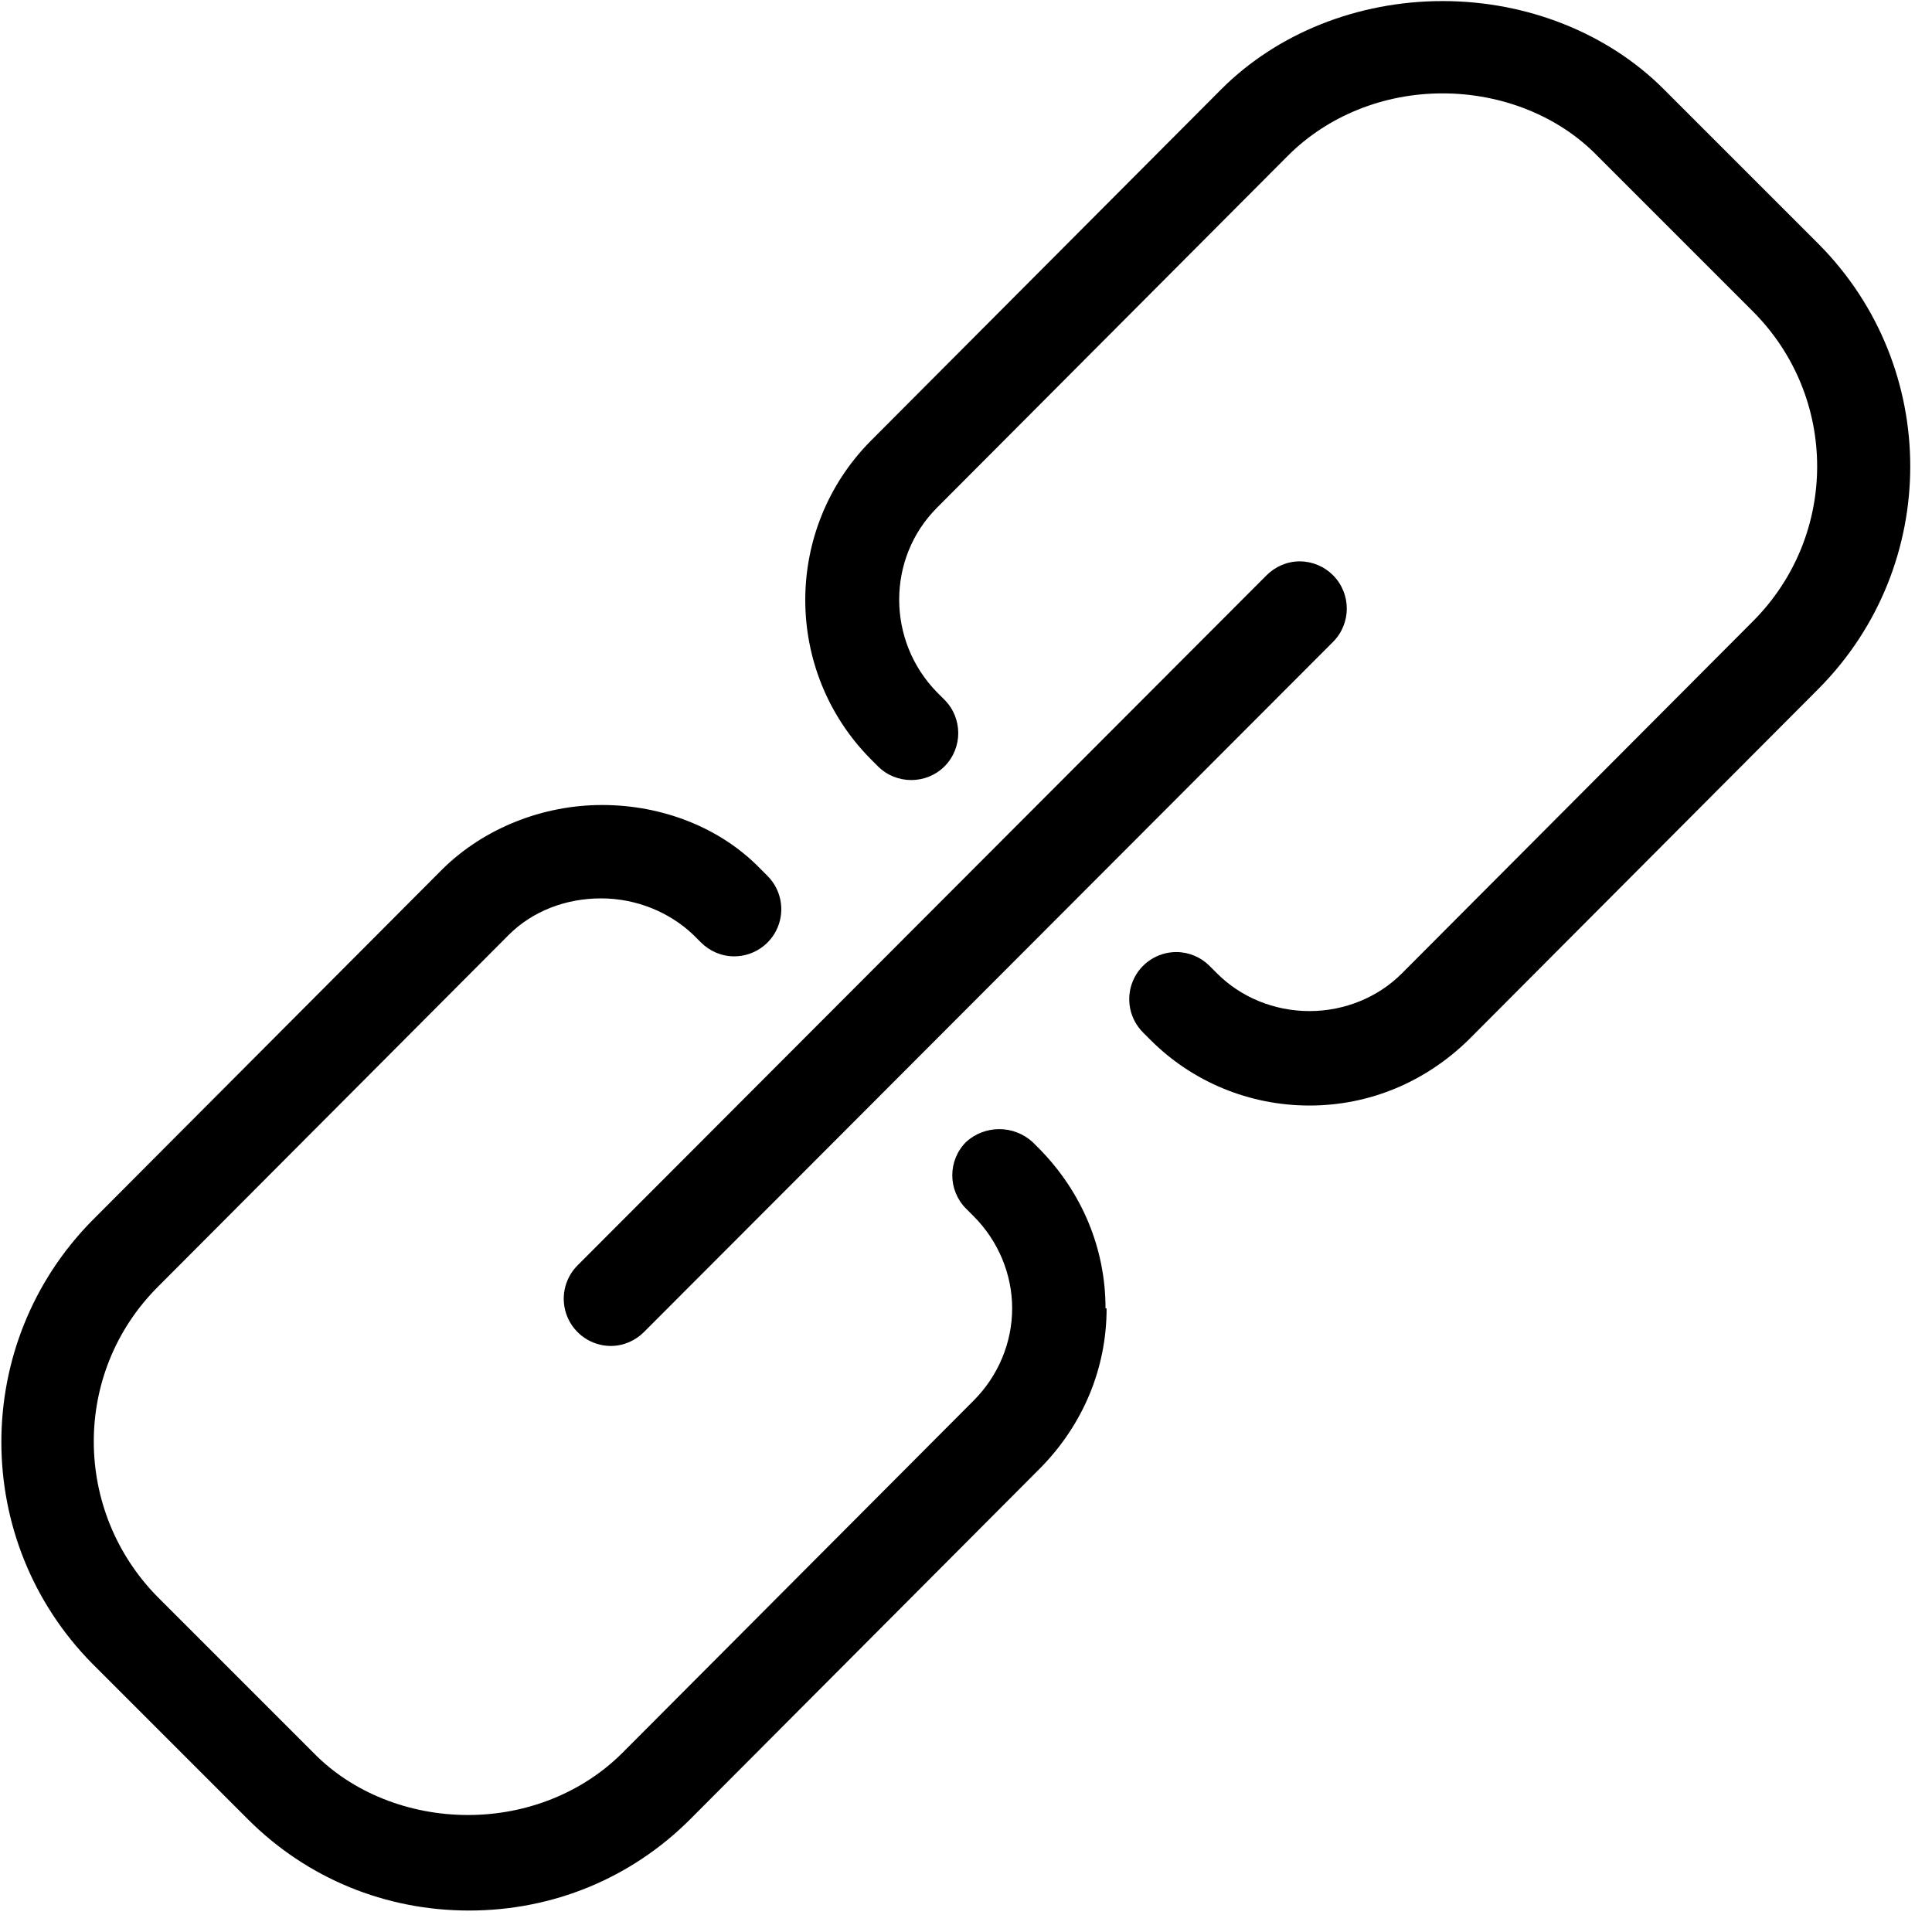
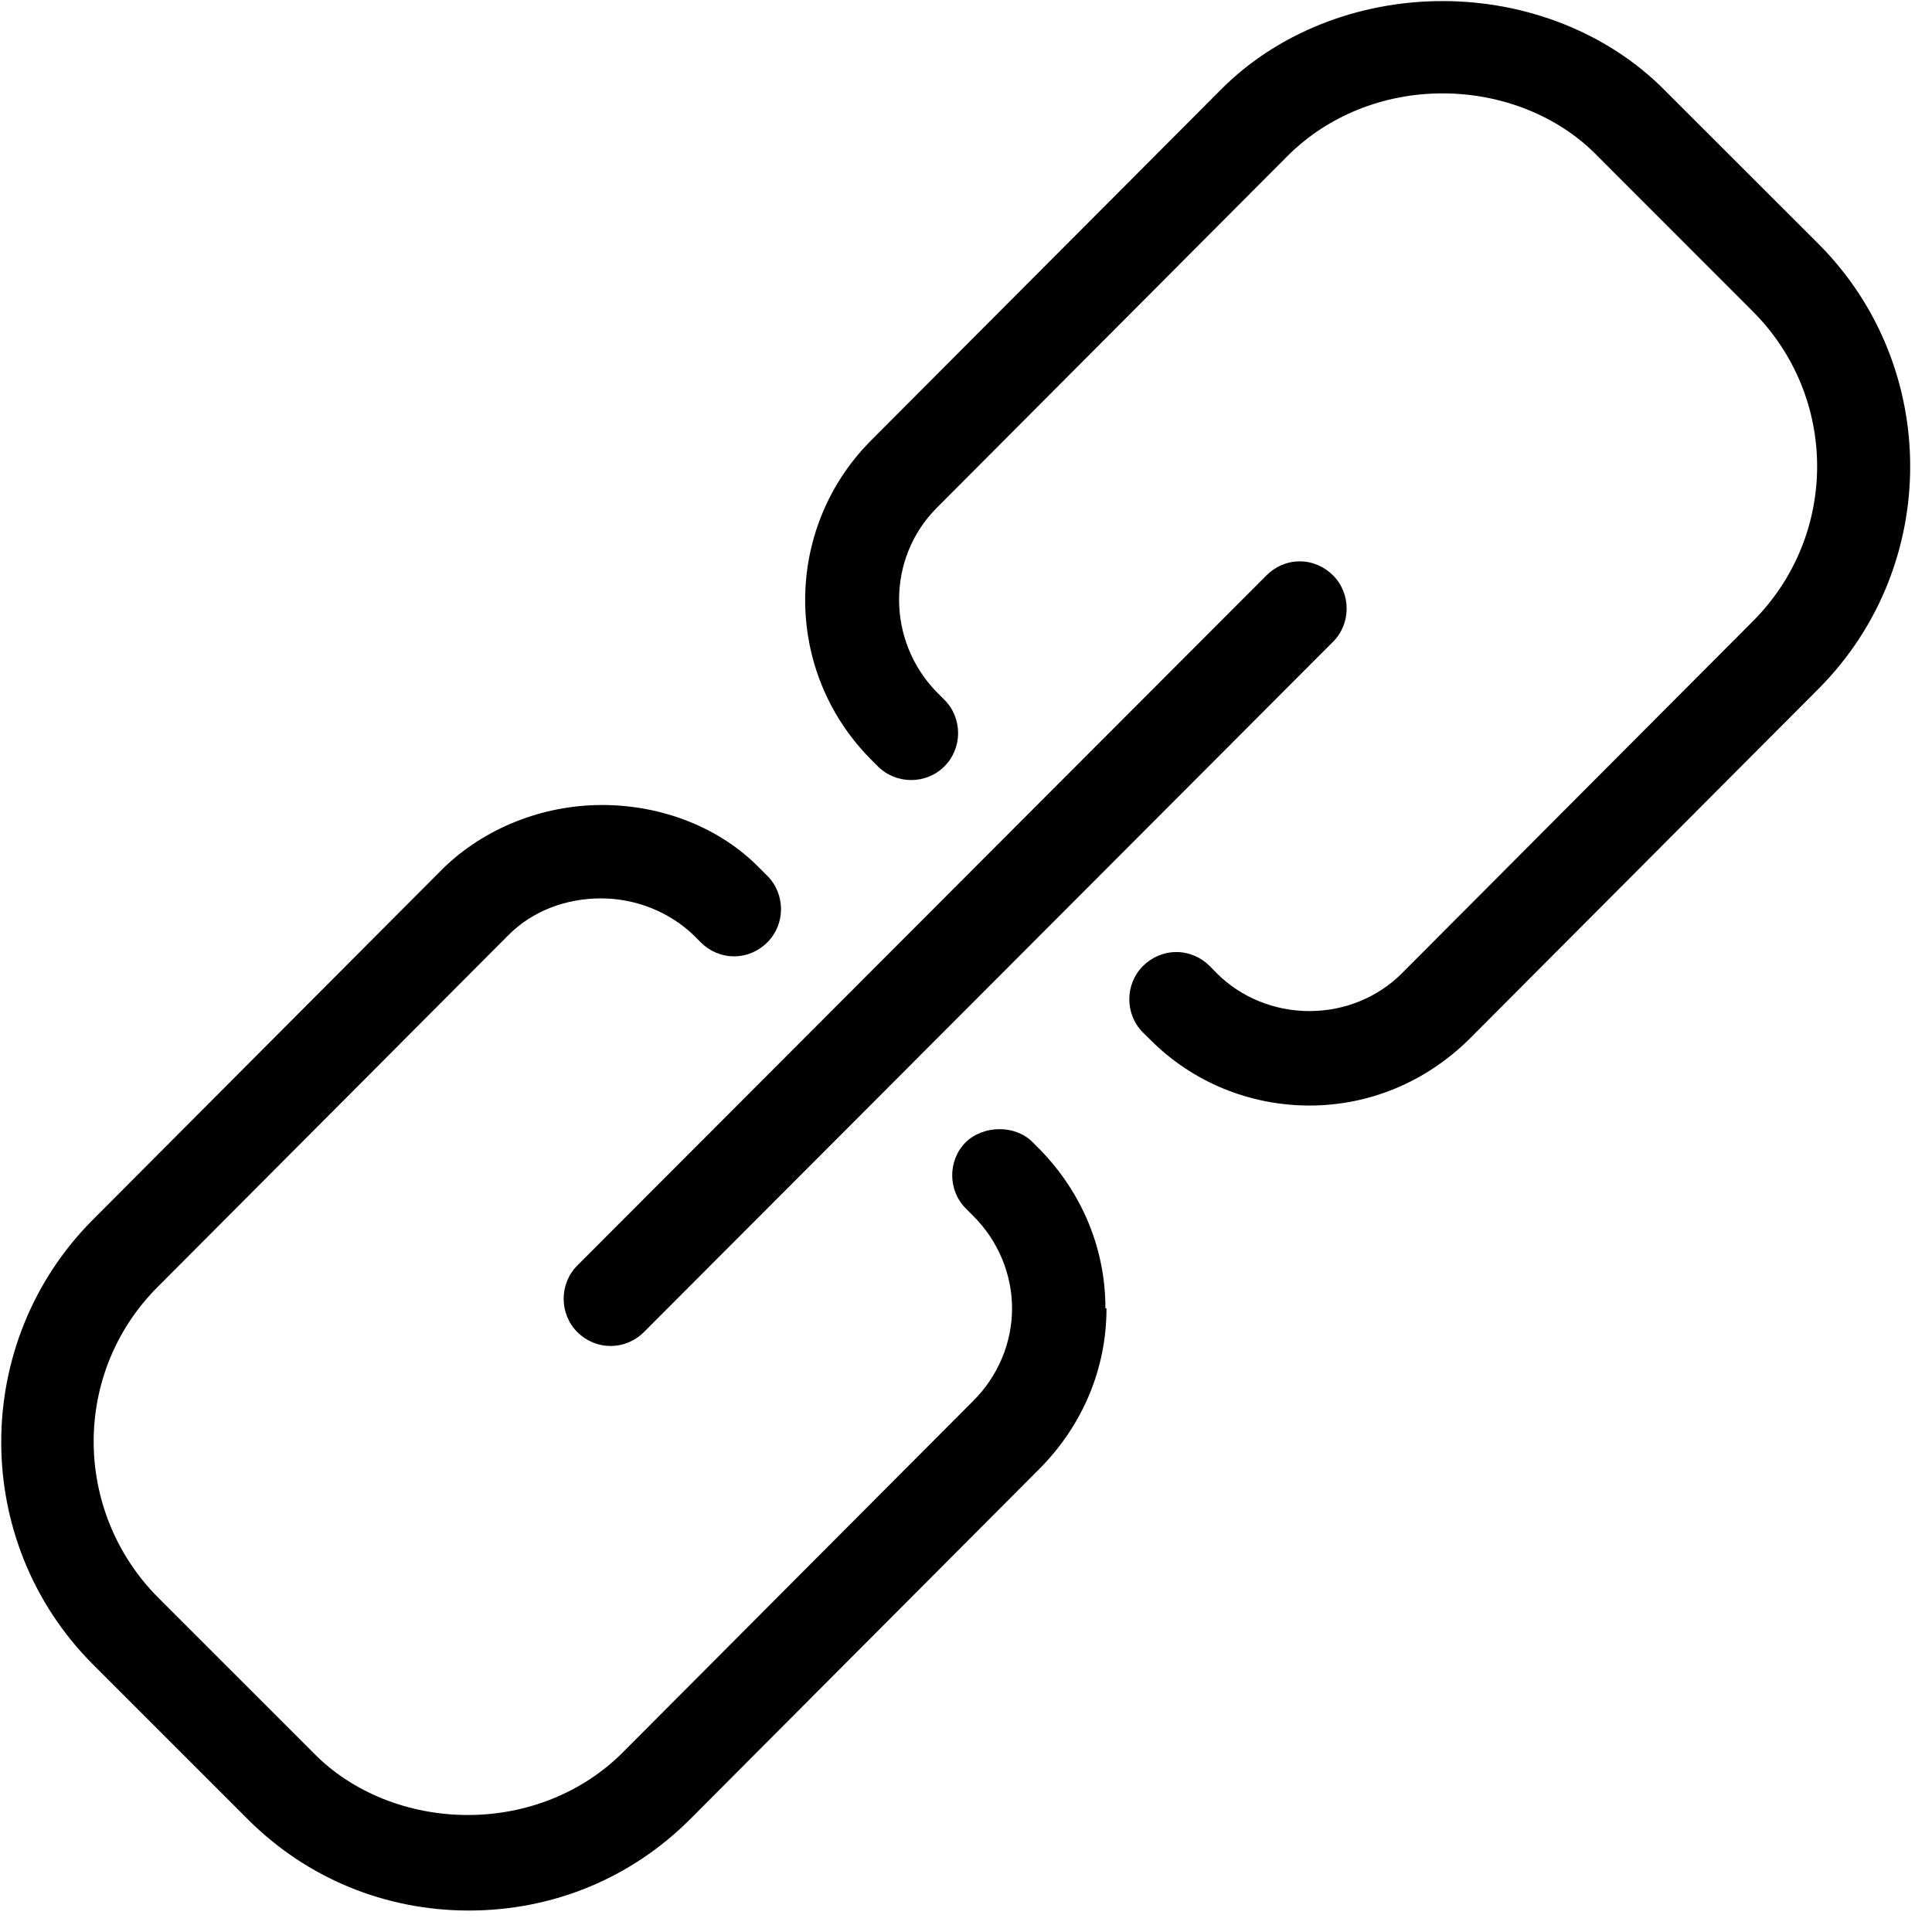
- <svg xmlns="http://www.w3.org/2000/svg" width="18" height="18" fill="currentColor" viewBox="0 0 18 18">
-   <g clip-path="url(#a)">
-     <path d="M10.3 12.19c0-.56-.22-1.08-.61-1.48l-.07-.07a.46.46 0 0 0-.62 0 .44.44 0 0 0 0 .62l.07.07c.23.23.36.54.36.86 0 .32-.13.63-.36.86L5.8 16.33c-.37.37-.89.58-1.44.58-.55 0-1.08-.21-1.44-.58l-1.45-1.45c-.79-.8-.8-2.09 0-2.89l3.27-3.28c.22-.22.53-.34.86-.34.33 0 .64.13.86.34l.07.07c.08.08.19.13.31.13a.439.439 0 0 0 .31-.75l-.07-.07c-.37-.38-.91-.59-1.47-.59-.56 0-1.1.22-1.48.59L.86 11.37a2.94 2.94 0 0 0 0 4.13l1.45 1.45c.55.55 1.28.85 2.06.85s1.51-.3 2.06-.85l3.27-3.28c.39-.4.61-.92.61-1.48h-.01Z" />
-     <path d="M12.42 5.36a.439.439 0 0 0-.31-.13c-.12 0-.23.05-.31.13l-6.42 6.43a.44.44 0 0 0 .31.75c.12 0 .23-.05.31-.13l6.42-6.43a.44.44 0 0 0 0-.62Z" />
-     <path d="M16.95 2.28 15.5.83c-.52-.52-1.27-.82-2.06-.82s-1.54.3-2.06.82L8.11 4.11c-.81.82-.81 2.14 0 2.96l.07.07c.17.17.45.17.62 0a.44.44 0 0 0 0-.62l-.07-.07c-.47-.48-.47-1.25 0-1.72L12 1.45c.37-.37.89-.58 1.44-.58.55 0 1.08.21 1.44.58l1.45 1.45c.8.8.8 2.09 0 2.89l-3.27 3.28c-.22.22-.53.35-.86.35-.33 0-.64-.13-.86-.35L11.27 9a.439.439 0 0 0-.31-.13.439.439 0 0 0-.31.75l.07.07c.39.39.92.61 1.48.61.56 0 1.08-.22 1.48-.61l3.27-3.28a2.94 2.94 0 0 0 0-4.13Z" />
-   </g>
+ <svg xmlns="http://www.w3.org/2000/svg" width="18" height="18" viewBox="0 0 18 18" fill="currentColor">
  <defs>
-     <clipPath id="a">
-       <path d="M0 0h18v18H0z" />
+     <clipPath id="key-link__clip0_2061_36430" class="key-link__clip0_2061">
+       <rect width="18" height="18" />
    </clipPath>
  </defs>
+   <g id="key-link__Icon=key-link" clip-path="url(#key-link__clip0_2061_36430)" class="key-link__Icon=key-link">
+     <path id="key-link__Vector" d="M10.299 12.19C10.299 11.63 10.079 11.11 9.689 10.71L9.619 10.64C9.459 10.48 9.169 10.48 8.999 10.64C8.829 10.81 8.829 11.09 8.999 11.26L9.069 11.33C9.299 11.56 9.429 11.87 9.429 12.19C9.429 12.51 9.299 12.82 9.069 13.05L5.799 16.33C5.429 16.7 4.909 16.91 4.359 16.91C3.809 16.91 3.279 16.7 2.919 16.33L1.469 14.88C0.679 14.08 0.669 12.79 1.469 11.99L4.739 8.71C4.959 8.49 5.269 8.37 5.599 8.37C5.929 8.37 6.239 8.5 6.459 8.71L6.529 8.78C6.609 8.86 6.719 8.91 6.839 8.91C6.959 8.91 7.069 8.86 7.149 8.78C7.319 8.61 7.319 8.33 7.149 8.16L7.079 8.09C6.709 7.71 6.169 7.5 5.609 7.5C5.049 7.5 4.509 7.72 4.129 8.09L0.859 11.37C-0.271 12.51 -0.271 14.36 0.859 15.5L2.309 16.95C2.859 17.5 3.589 17.8 4.369 17.8C5.149 17.8 5.879 17.5 6.429 16.95L9.699 13.67C10.089 13.27 10.309 12.75 10.309 12.19H10.299Z" class="key-link__Vector" />
+     <path id="key-link__Vector_2" d="M12.419 5.36C12.339 5.28 12.229 5.23 12.11 5.23C11.989 5.23 11.88 5.28 11.8 5.36L5.379 11.79C5.209 11.96 5.209 12.241 5.379 12.411C5.459 12.491 5.569 12.54 5.689 12.54C5.809 12.54 5.919 12.491 5.999 12.411L12.419 5.98C12.589 5.81 12.589 5.53 12.419 5.36Z" class="key-link__Vector" />
+     <path id="key-link__Vector_3" d="M16.95 2.28L15.499 0.83C14.979 0.31 14.229 0.01 13.44 0.01C12.649 0.01 11.899 0.31 11.38 0.83L8.109 4.11C7.299 4.93 7.299 6.25 8.109 7.07L8.179 7.14C8.349 7.31 8.629 7.31 8.799 7.14C8.969 6.97 8.969 6.69 8.799 6.52L8.729 6.45C8.259 5.97 8.259 5.2 8.729 4.73L11.999 1.45C12.37 1.08 12.889 0.87 13.44 0.87C13.989 0.87 14.52 1.08 14.88 1.45L16.329 2.9C17.13 3.7 17.13 4.99 16.329 5.79L13.059 9.07C12.839 9.29 12.53 9.42 12.2 9.42C11.87 9.42 11.559 9.29 11.339 9.07L11.27 9C11.19 8.92 11.079 8.87 10.96 8.87C10.839 8.87 10.729 8.92 10.649 9C10.479 9.17 10.479 9.45 10.649 9.62L10.72 9.69C11.11 10.08 11.639 10.3 12.2 10.3C12.759 10.3 13.28 10.08 13.68 9.69L16.95 6.41C18.079 5.27 18.079 3.42 16.95 2.28Z" class="key-link__Vector" />
+   </g>
</svg>
